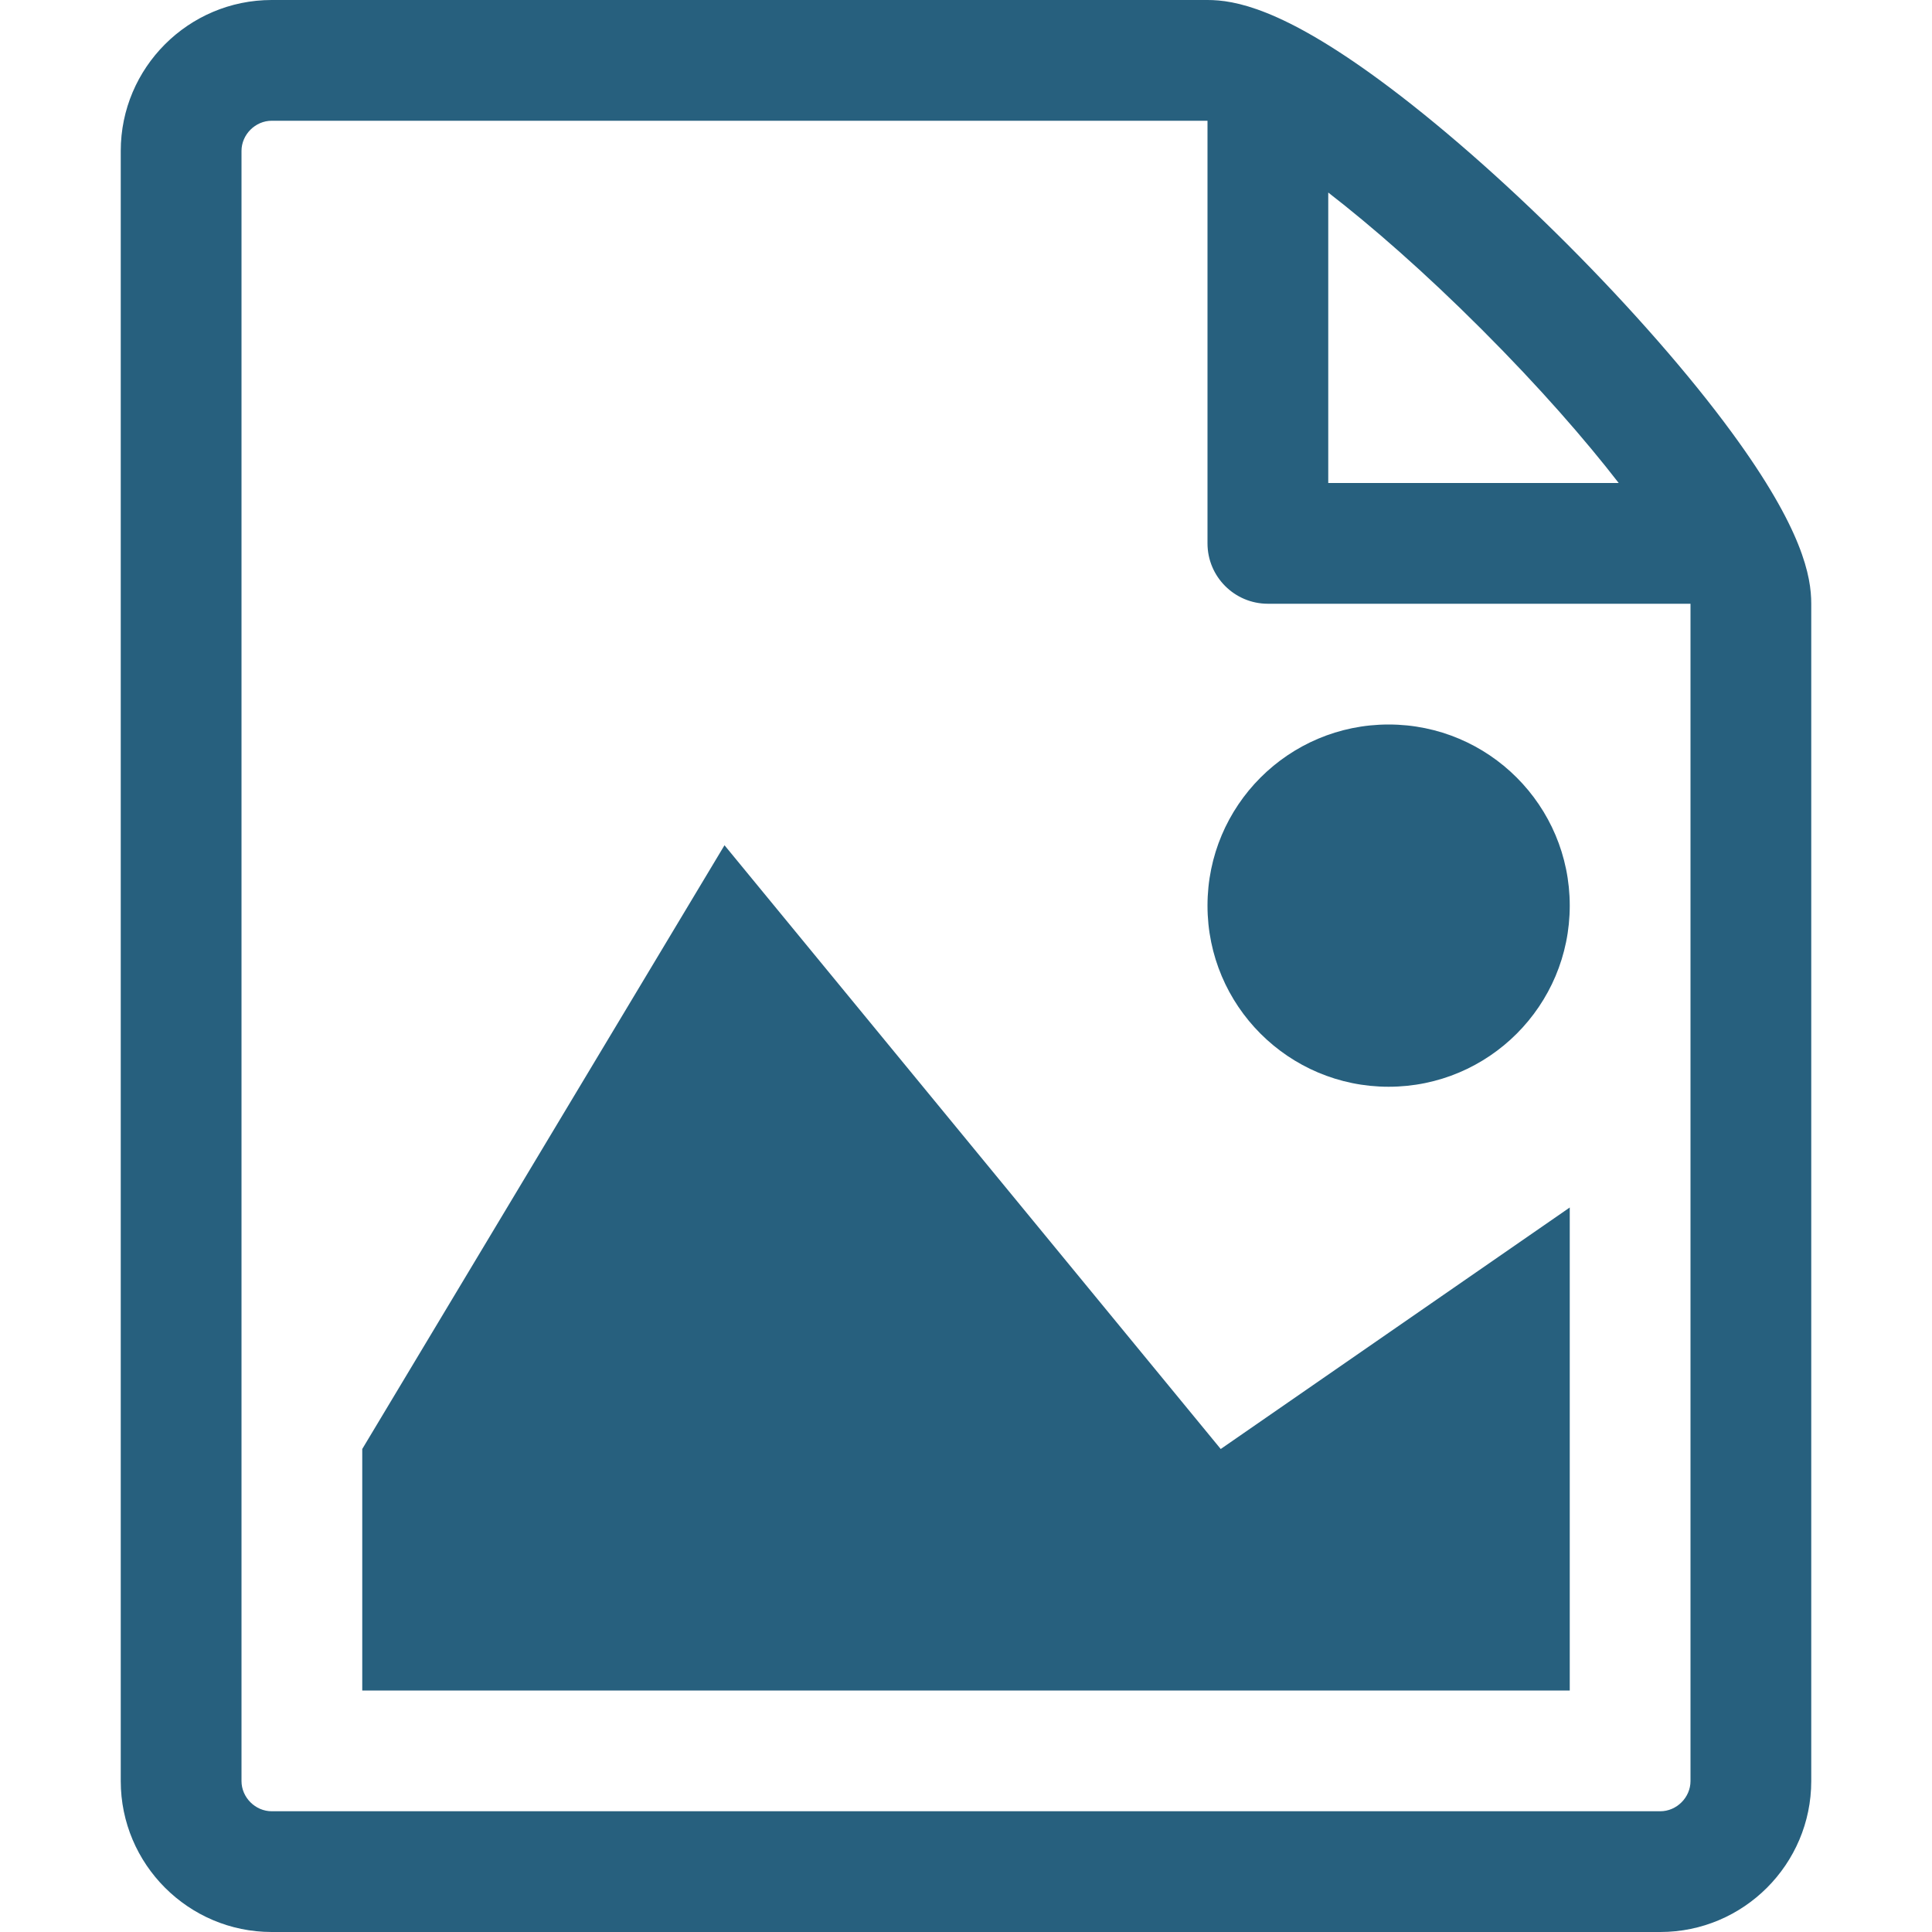
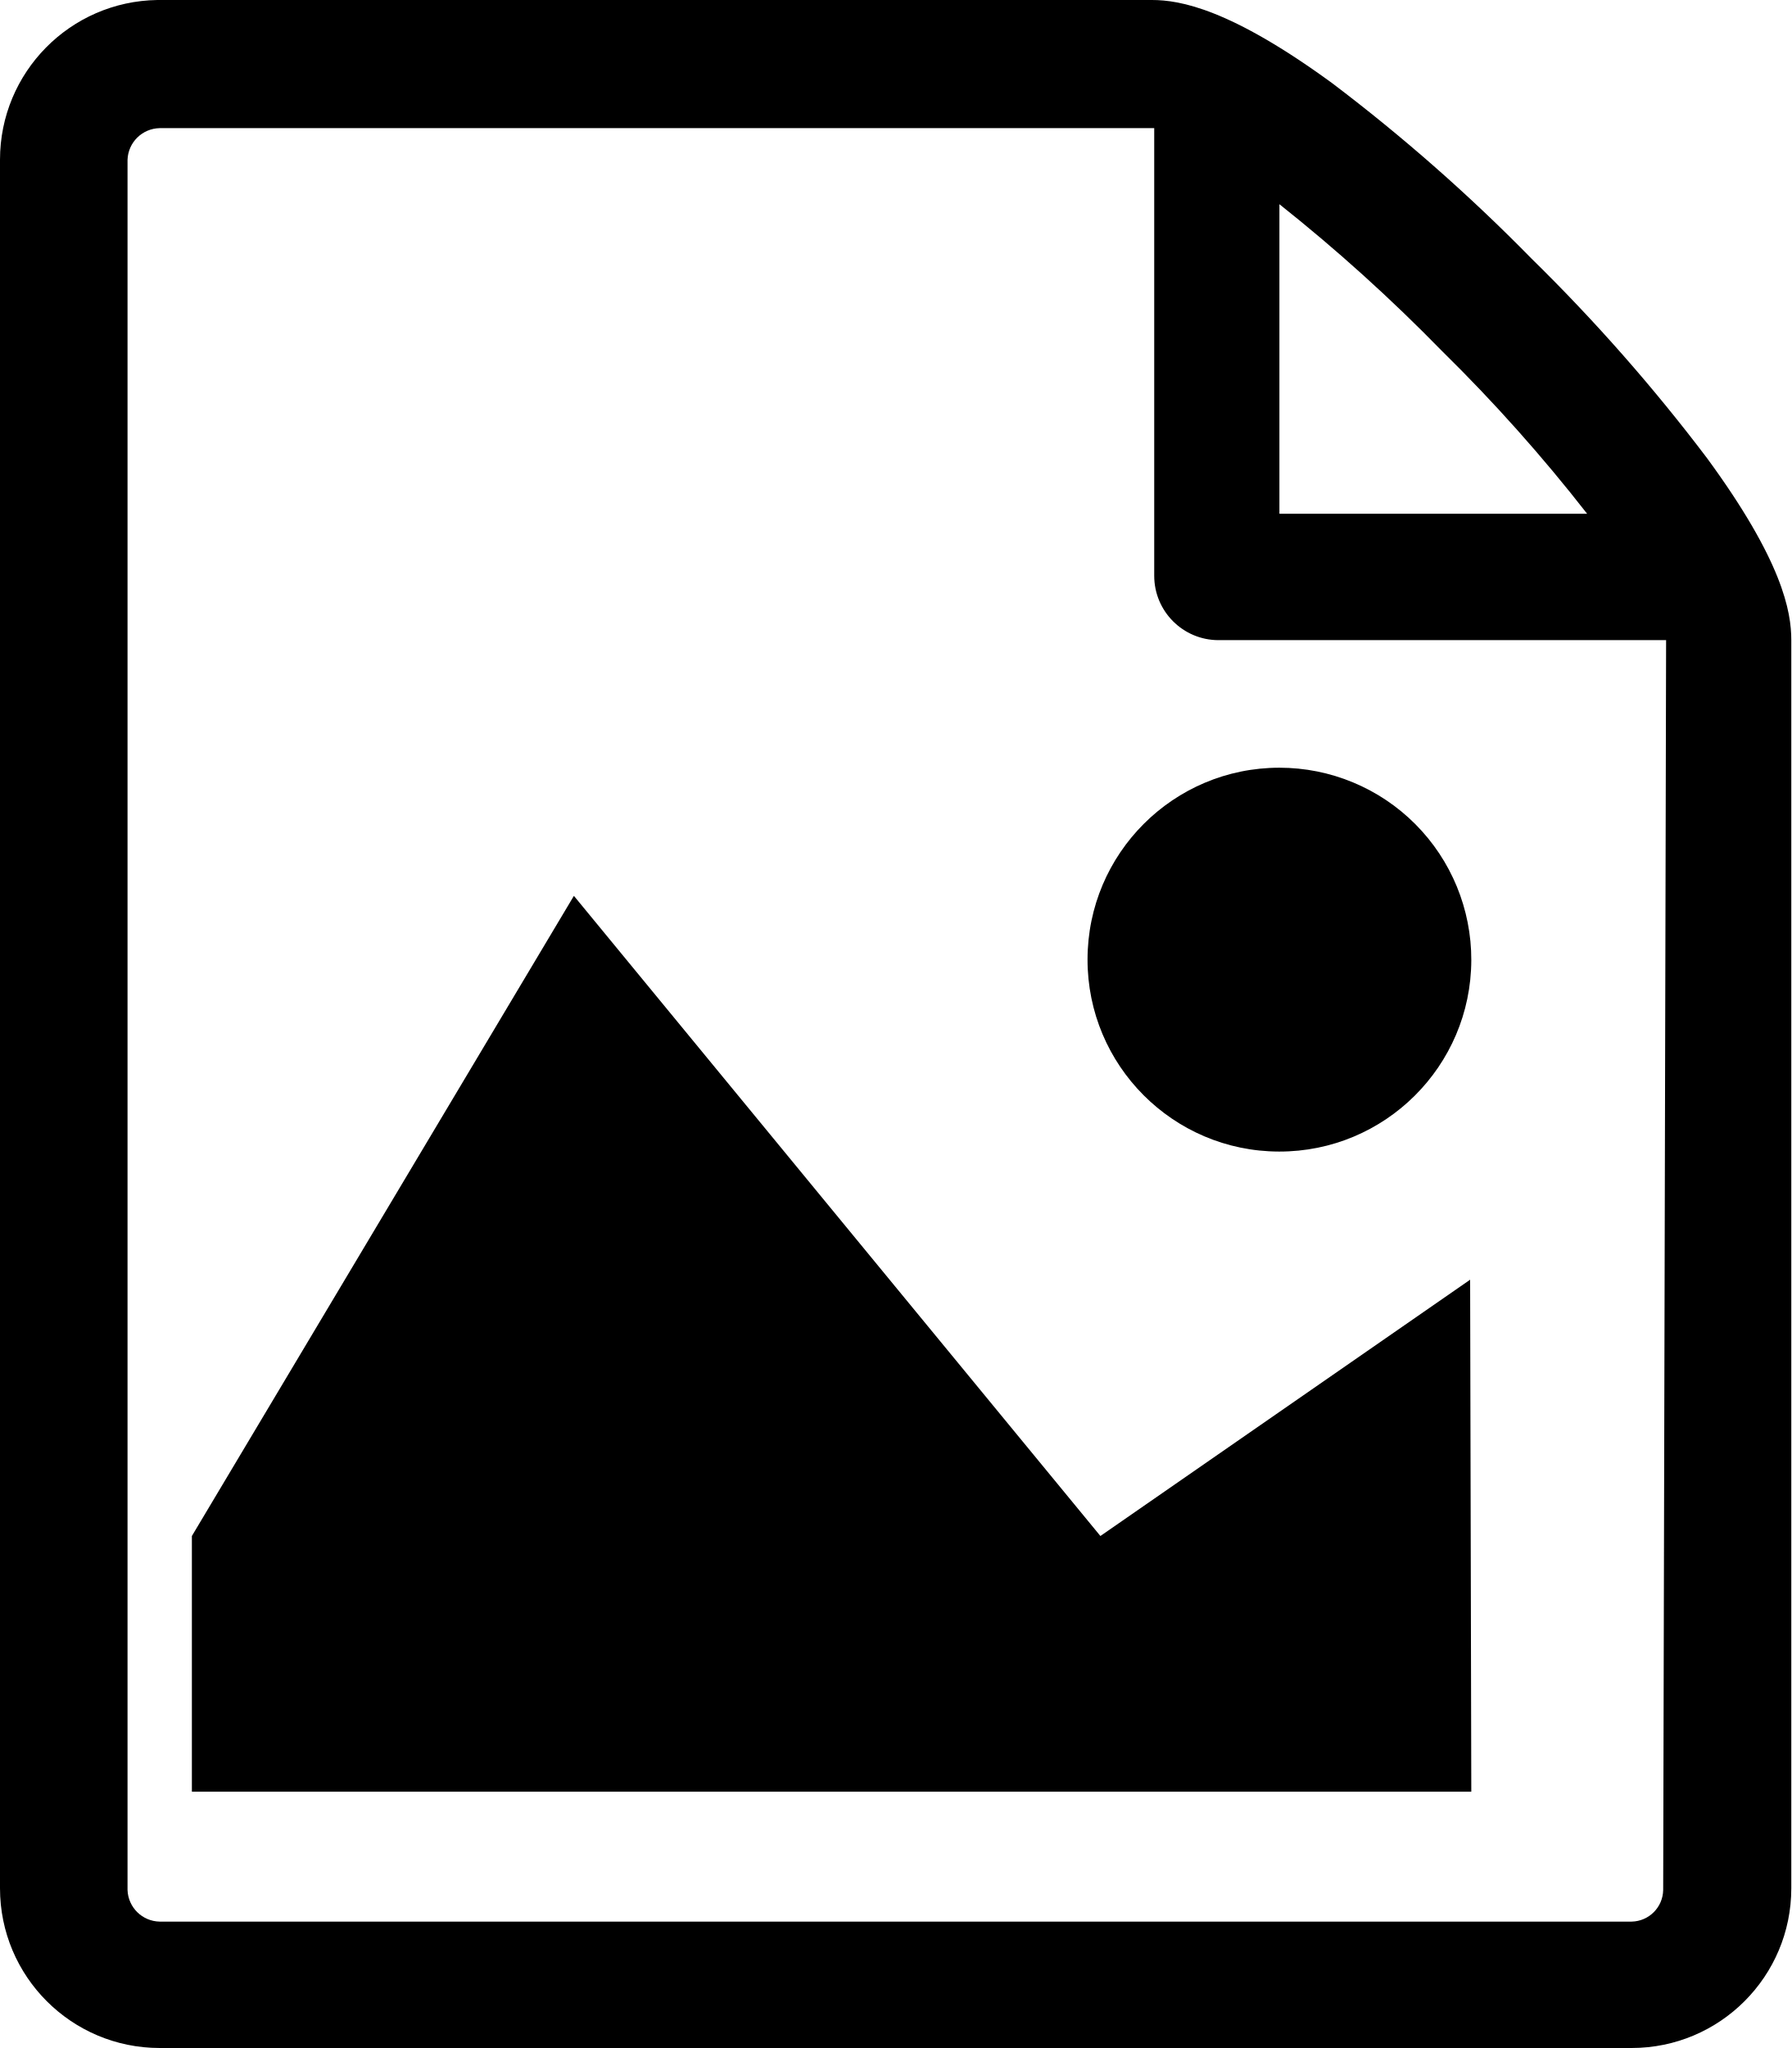
- <svg xmlns="http://www.w3.org/2000/svg" version="1.1" width="32" height="32" viewBox="0 0 32 32">
-   <path fill="#27607e" d="M26 28h-20v-4l6-10 8.219 10 5.781-4v8z" />
-   <path fill="#27607e" d="M26 15c0 1.657-1.343 3-3 3s-3-1.343-3-3 1.343-3 3-3c1.657 0 3 1.343 3 3z" />
-   <path fill="#27607e" d="M28.681 7.159c-0.694-0.947-1.662-2.053-2.724-3.116s-2.169-2.030-3.116-2.724c-1.612-1.182-2.393-1.319-2.841-1.319h-15.5c-1.378 0-2.5 1.121-2.5 2.5v27c0 1.378 1.122 2.5 2.5 2.5h23c1.378 0 2.5-1.122 2.5-2.5v-19.5c0-0.448-0.137-1.23-1.319-2.841zM24.543 5.457c0.959 0.959 1.712 1.825 2.268 2.543h-4.811v-4.811c0.718 0.556 1.584 1.309 2.543 2.268zM28 29.5c0 0.271-0.229 0.5-0.5 0.5h-23c-0.271 0-0.5-0.229-0.5-0.5v-27c0-0.271 0.229-0.5 0.5-0.5 0 0 15.499-0 15.5 0v7c0 0.552 0.448 1 1 1h7v19.5z" />
+ <svg xmlns="http://www.w3.org/2000/svg" id="Layer_3" data-name="Layer 3" viewBox="0 0 30.63 35">
+   <path d="M27.34,30.62H5.47V26.25L12,15.31l9,10.94,6.32-4.38Z" transform="translate(-2.19)" />
+   <path d="M27.34,16.41a3.28,3.28,0,1,1-3.28-3.29A3.28,3.28,0,0,1,27.34,16.41Z" transform="translate(-2.19)" />
+   <path d="M31.37,7.83a30.7,30.7,0,0,0-3-3.41,30.7,30.7,0,0,0-3.41-3C23.22.15,22.36,0,21.88,0h-17A2.73,2.73,0,0,0,2.19,2.73V32.27A2.73,2.73,0,0,0,4.92,35H30.08a2.73,2.73,0,0,0,2.73-2.73V10.94C32.81,10.45,32.66,9.59,31.37,7.83ZM26.84,6a28.18,28.18,0,0,1,2.48,2.78H24.06V3.49A29.54,29.54,0,0,1,26.84,6Zm3.78,26.3a.55.55,0,0,1-.54.54H4.92a.56.56,0,0,1-.55-.54V2.73a.56.56,0,0,1,.55-.54h17V9.84a1.1,1.1,0,0,0,1.1,1.1h7.65Z" transform="translate(-2.19)" />
</svg>
